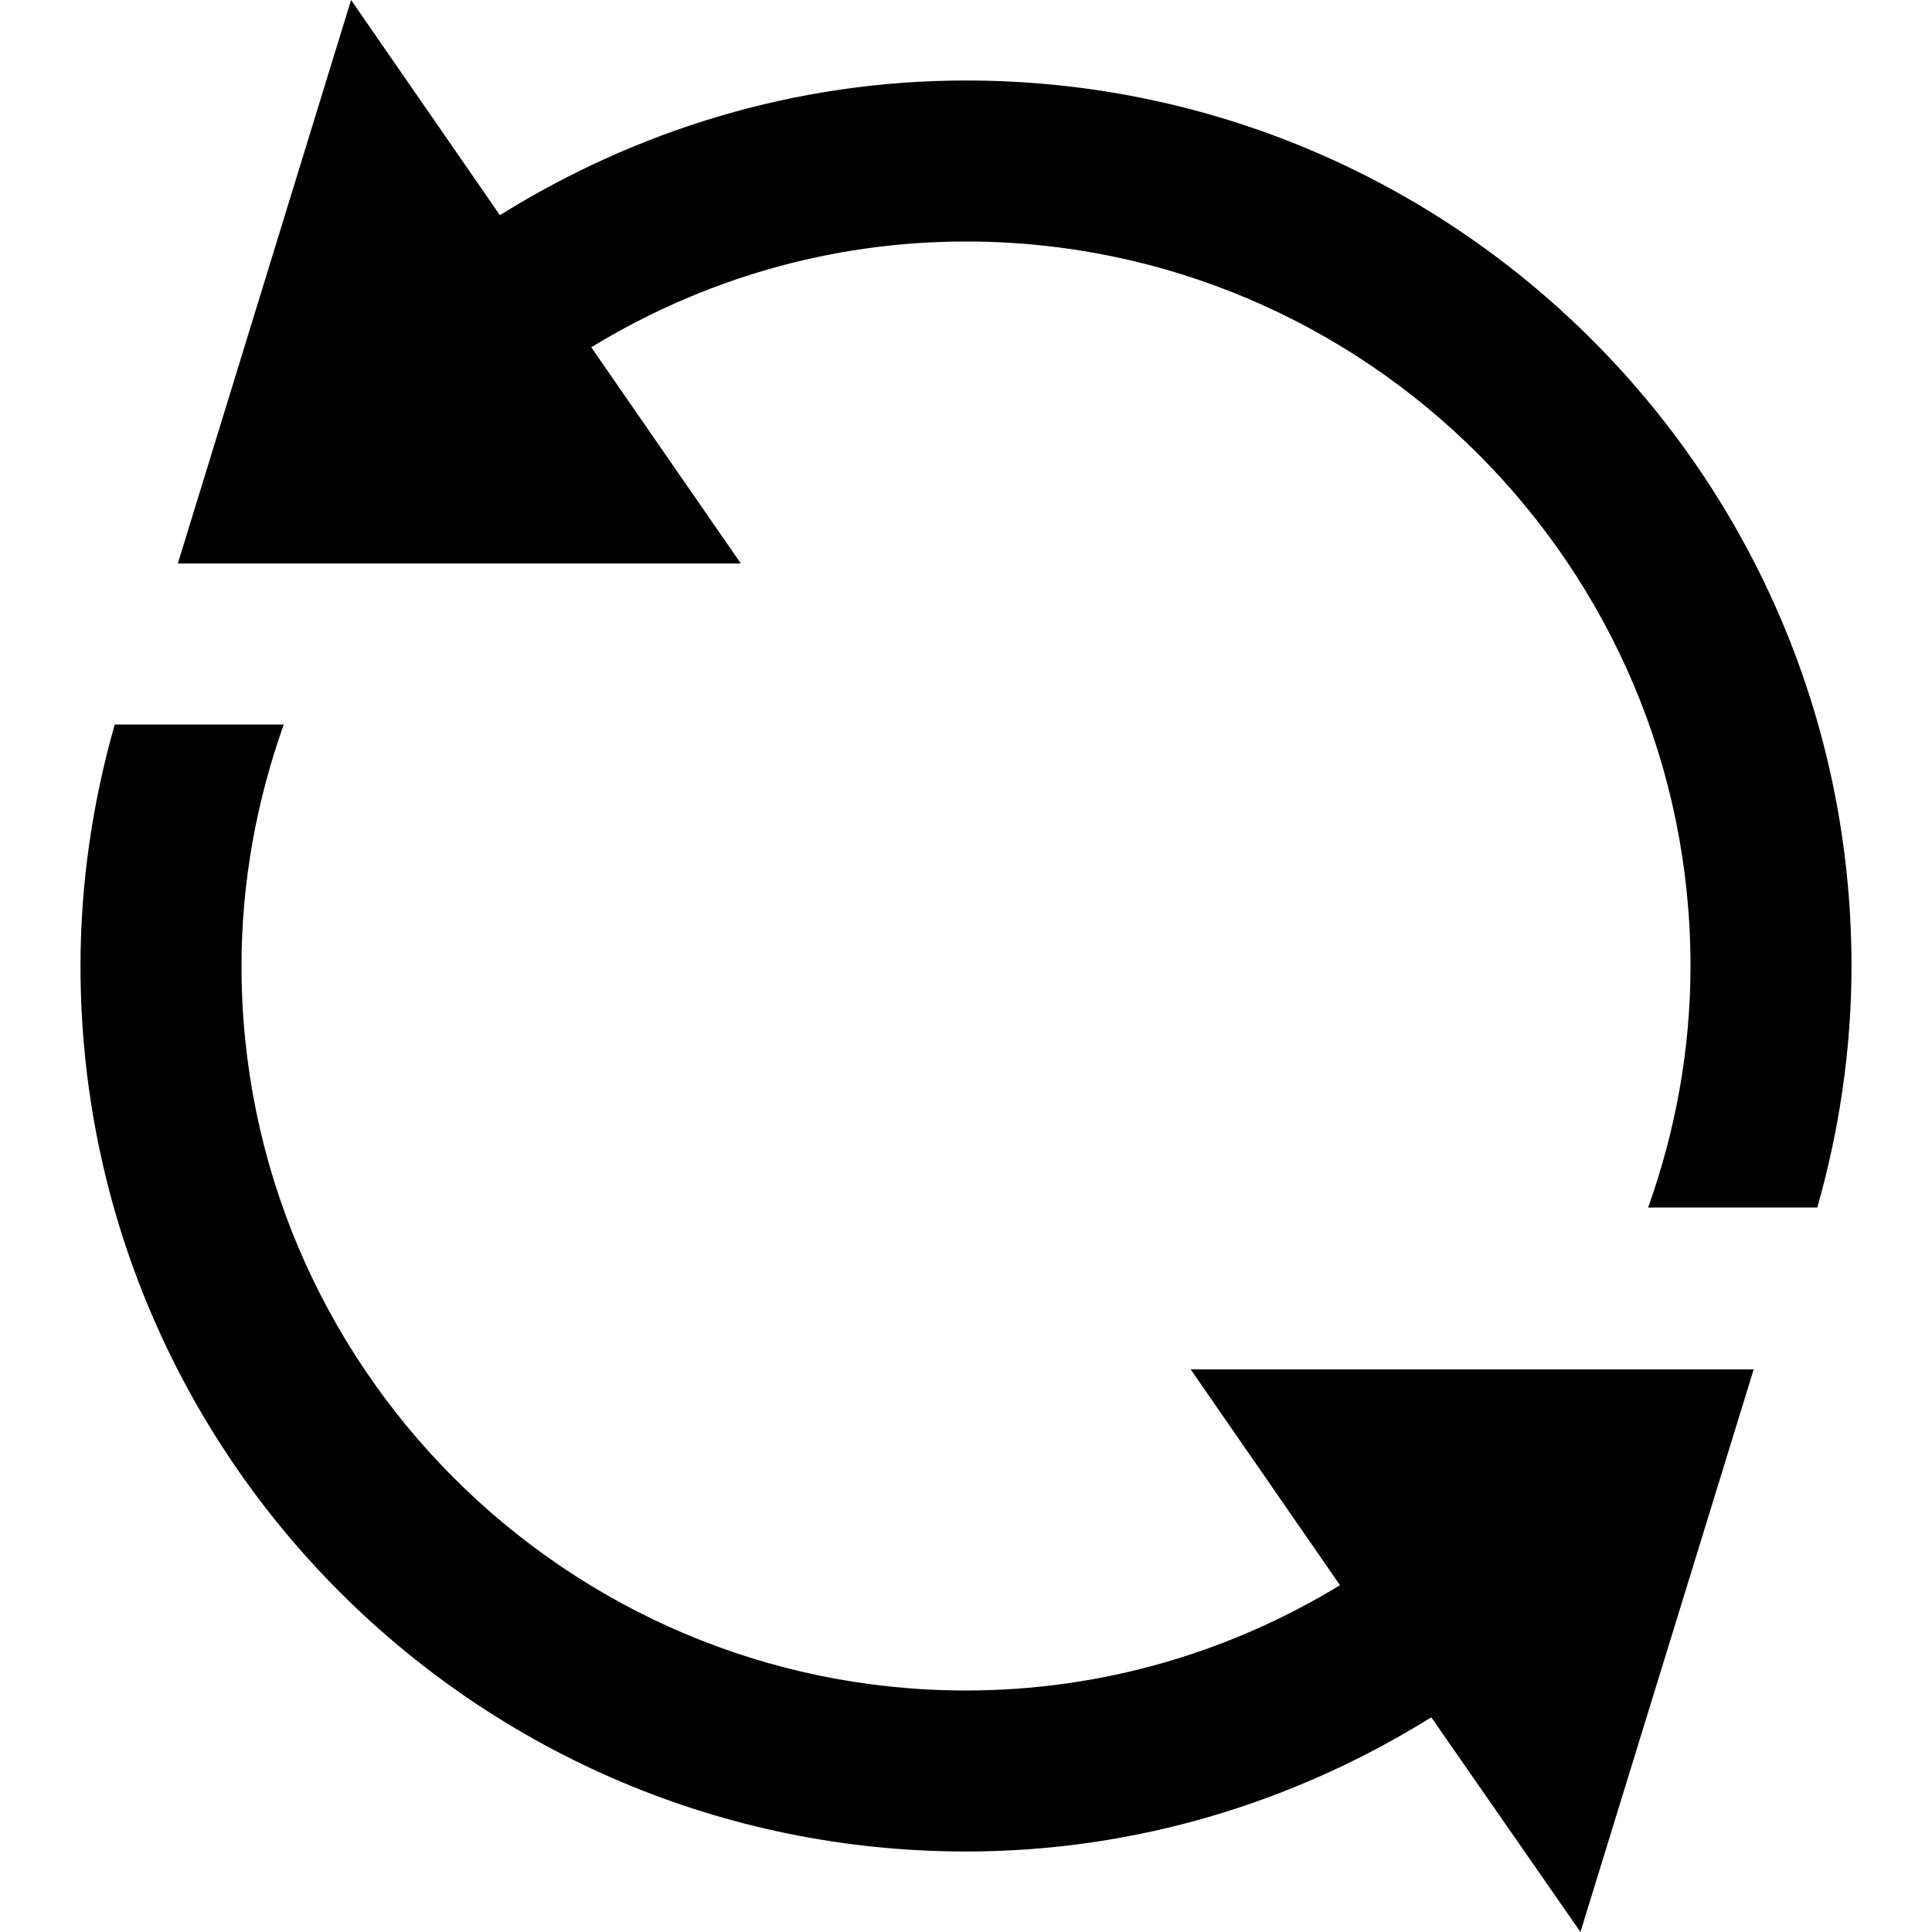
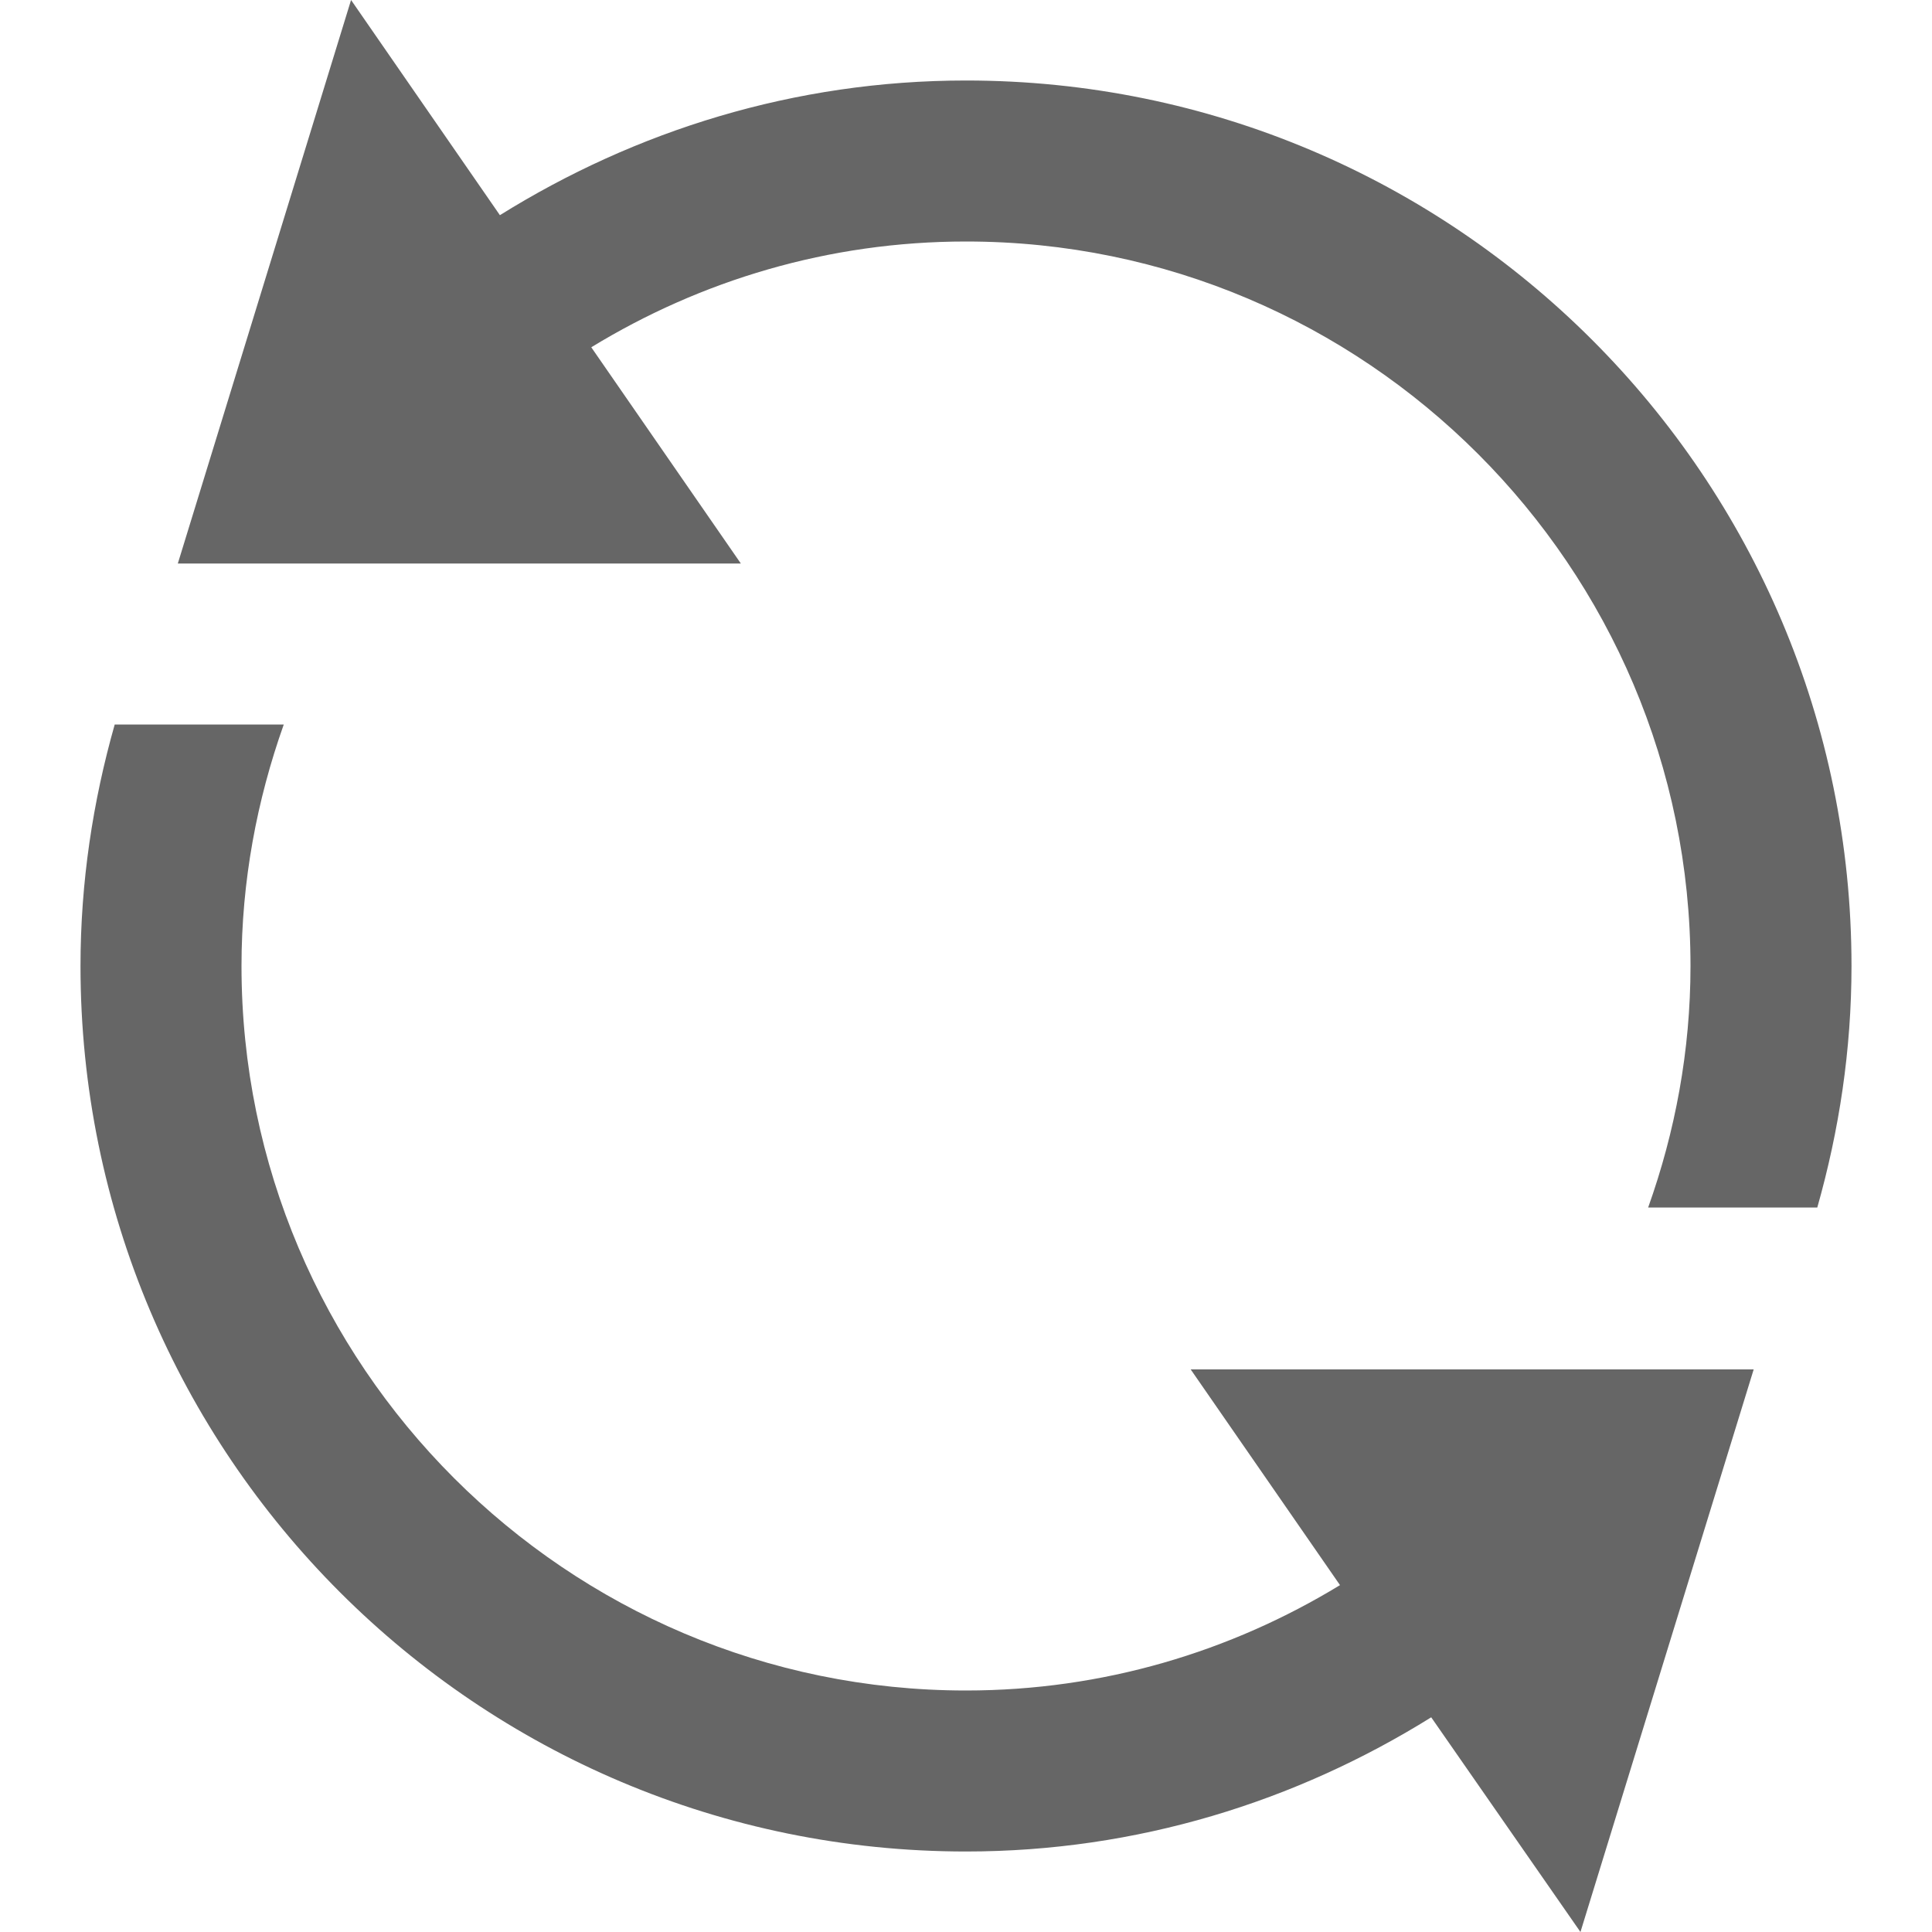
- <svg xmlns="http://www.w3.org/2000/svg" width="24" height="24" viewBox="0 0 24 24">
-   <path d="M23 12c0 1.042-.154 2.045-.425 3h-2.101c.335-.94.526-1.947.526-3 0-4.962-4.037-9-9-9-1.706 0-3.296.484-4.655 1.314l1.858 2.686h-6.994l2.152-7 1.849 2.673c1.684-1.049 3.659-1.673 5.79-1.673 6.074 0 11 4.925 11 11zm-6.354 7.692c-1.357.826-2.944 1.308-4.646 1.308-4.962 0-9-4.038-9-9 0-1.053.191-2.06.525-3h-2.1c-.271.955-.425 1.958-.425 3 0 6.075 4.925 11 11 11 2.127 0 4.099-.621 5.78-1.667l1.853 2.667 2.152-6.989h-6.994l1.855 2.681z" />
+ <svg xmlns="http://www.w3.org/2000/svg" version="1.1" id="Layer_1" x="0px" y="0px" width="24px" height="24px" viewBox="0 0 24 24" enable-background="new 0 0 24 24" xml:space="preserve">
+   <path fill="#666666" d="M23,12c0,1.042-0.154,2.045-0.425,3h-2.101C20.809,14.061,21,13.053,21,12c0-4.962-4.037-9-9-9  c-1.706,0-3.296,0.484-4.655,1.314L9.203,7H2.209l2.152-7L6.21,2.673C7.894,1.624,9.869,1,12,1C18.074,1,23,5.925,23,12z   M16.646,19.691C15.289,20.518,13.702,21,12,21c-4.962,0-9-4.038-9-9c0-1.053,0.191-2.06,0.525-3h-2.1C1.154,9.955,1,10.958,1,12  c0,6.075,4.925,11,11,11c2.127,0,4.1-0.621,5.779-1.667L19.633,24l2.152-6.989h-6.994L16.646,19.691z" />
</svg>
